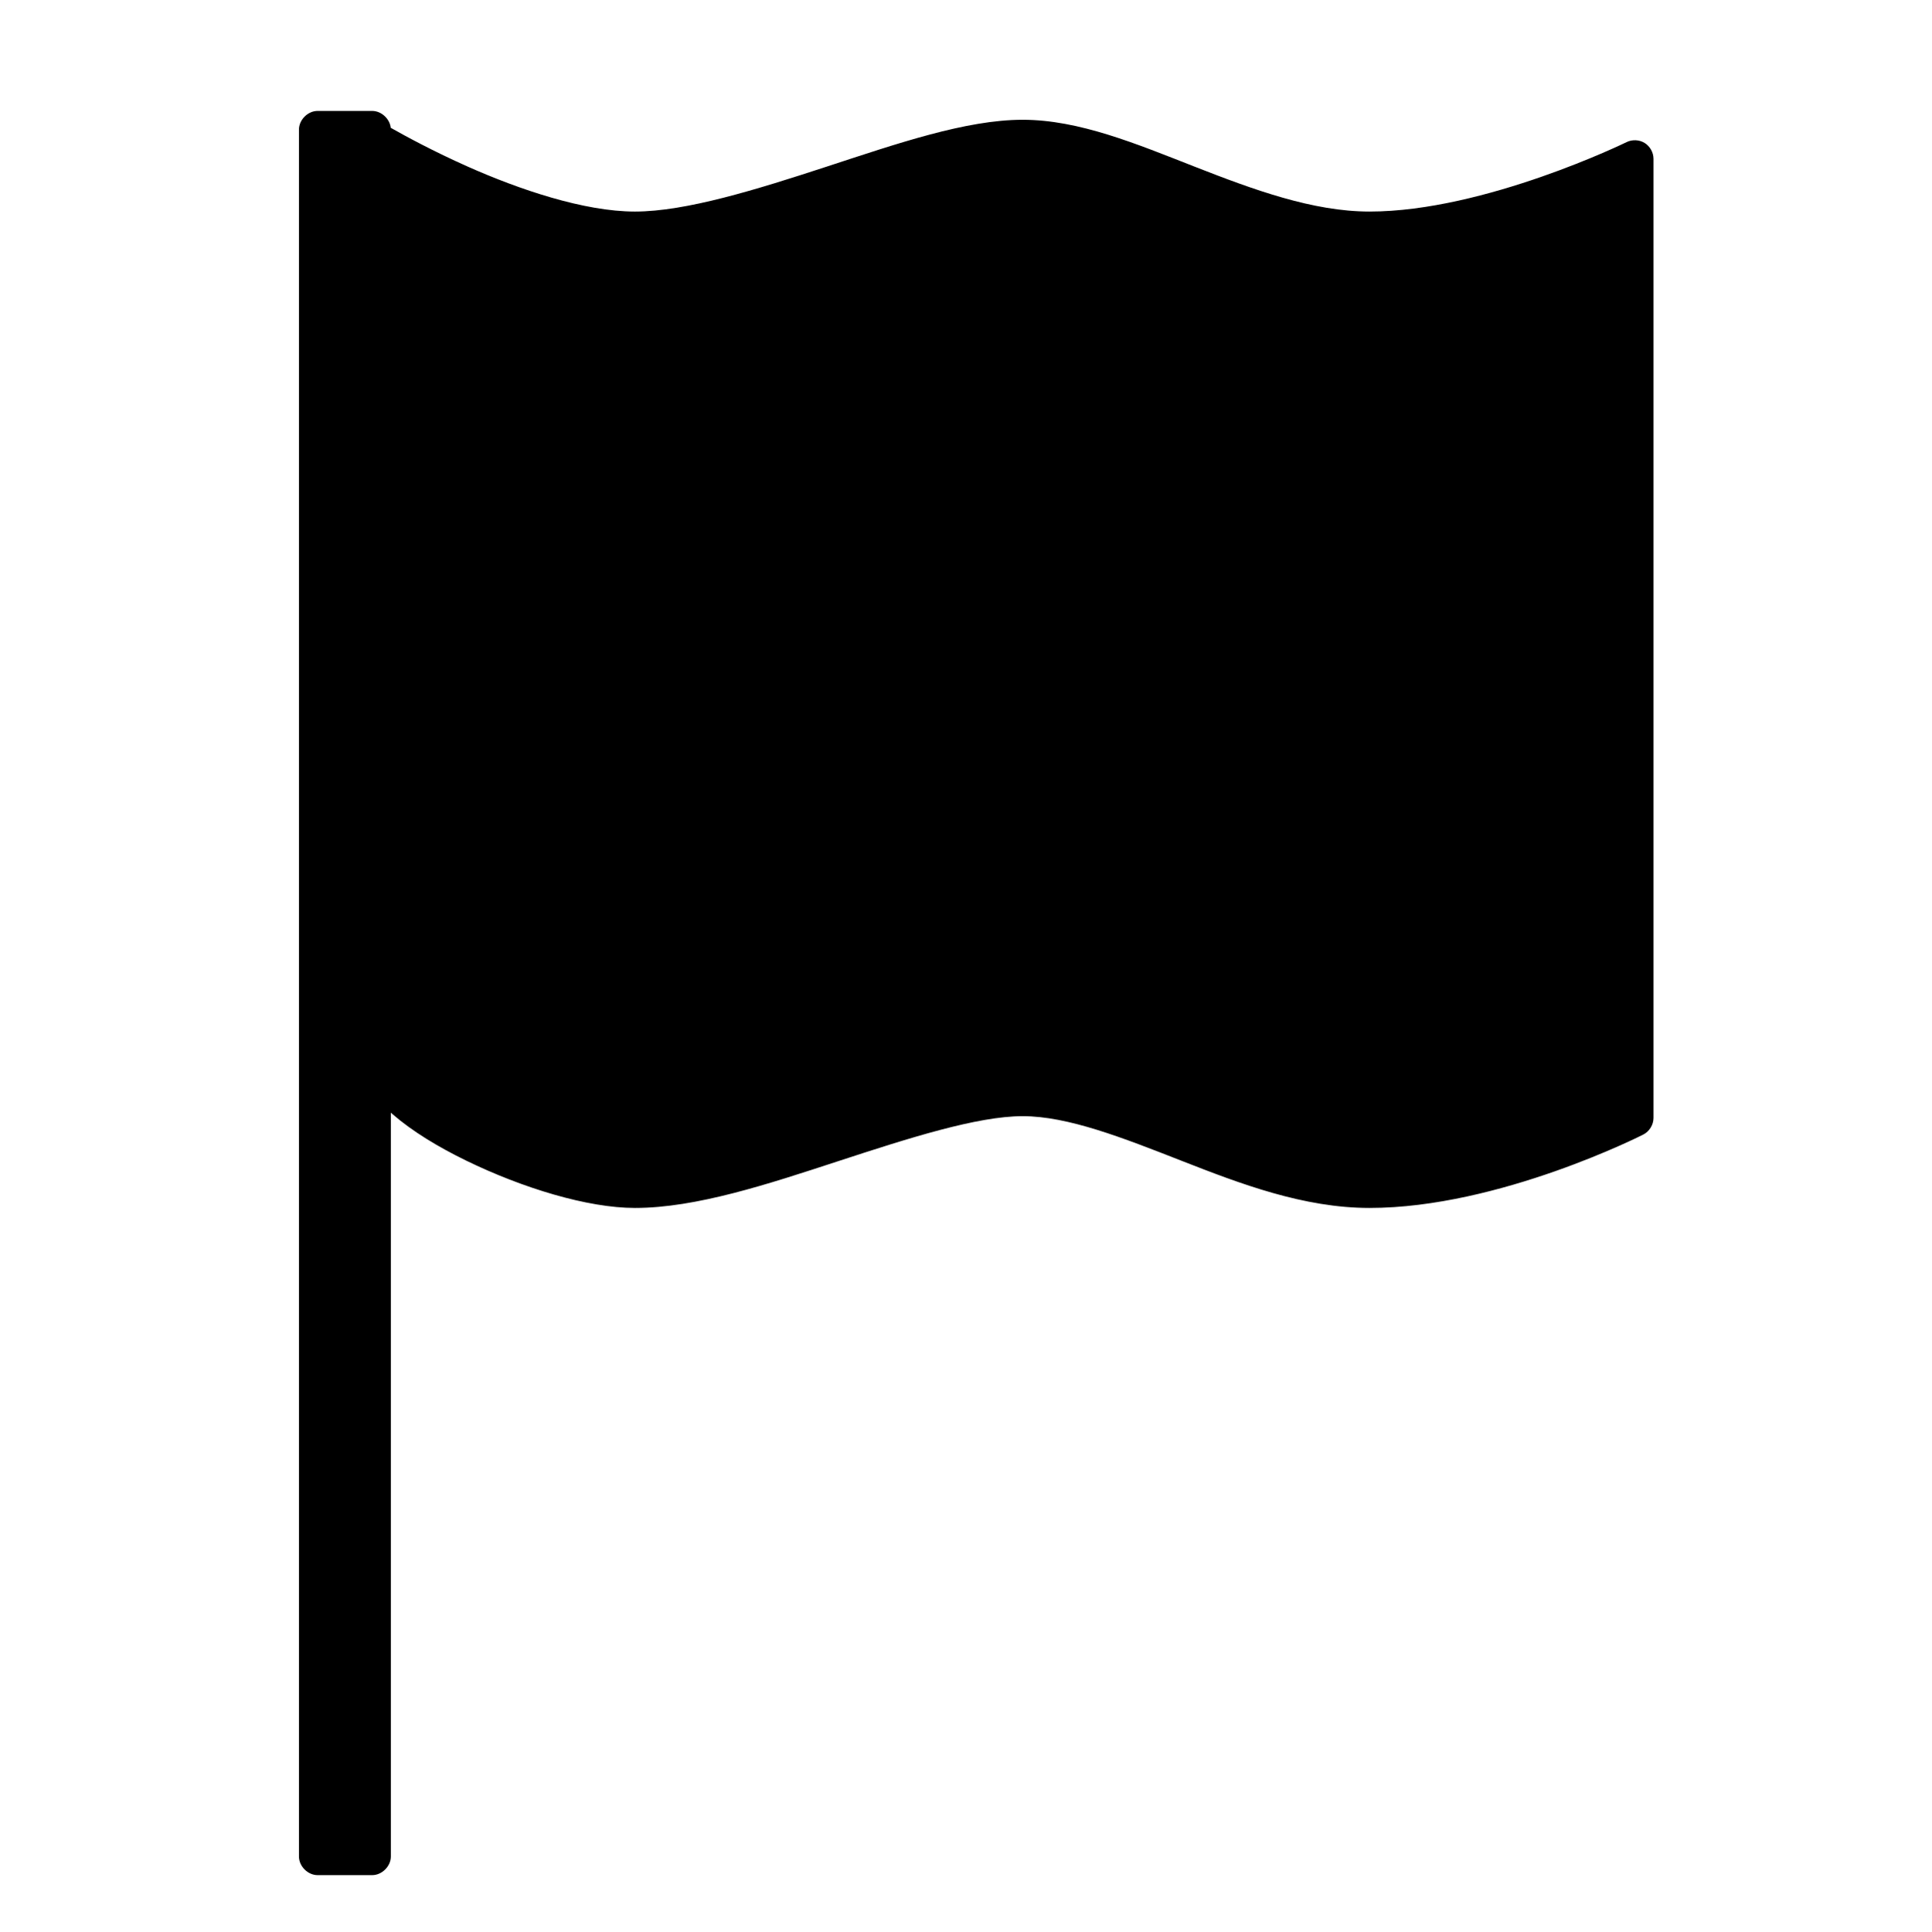
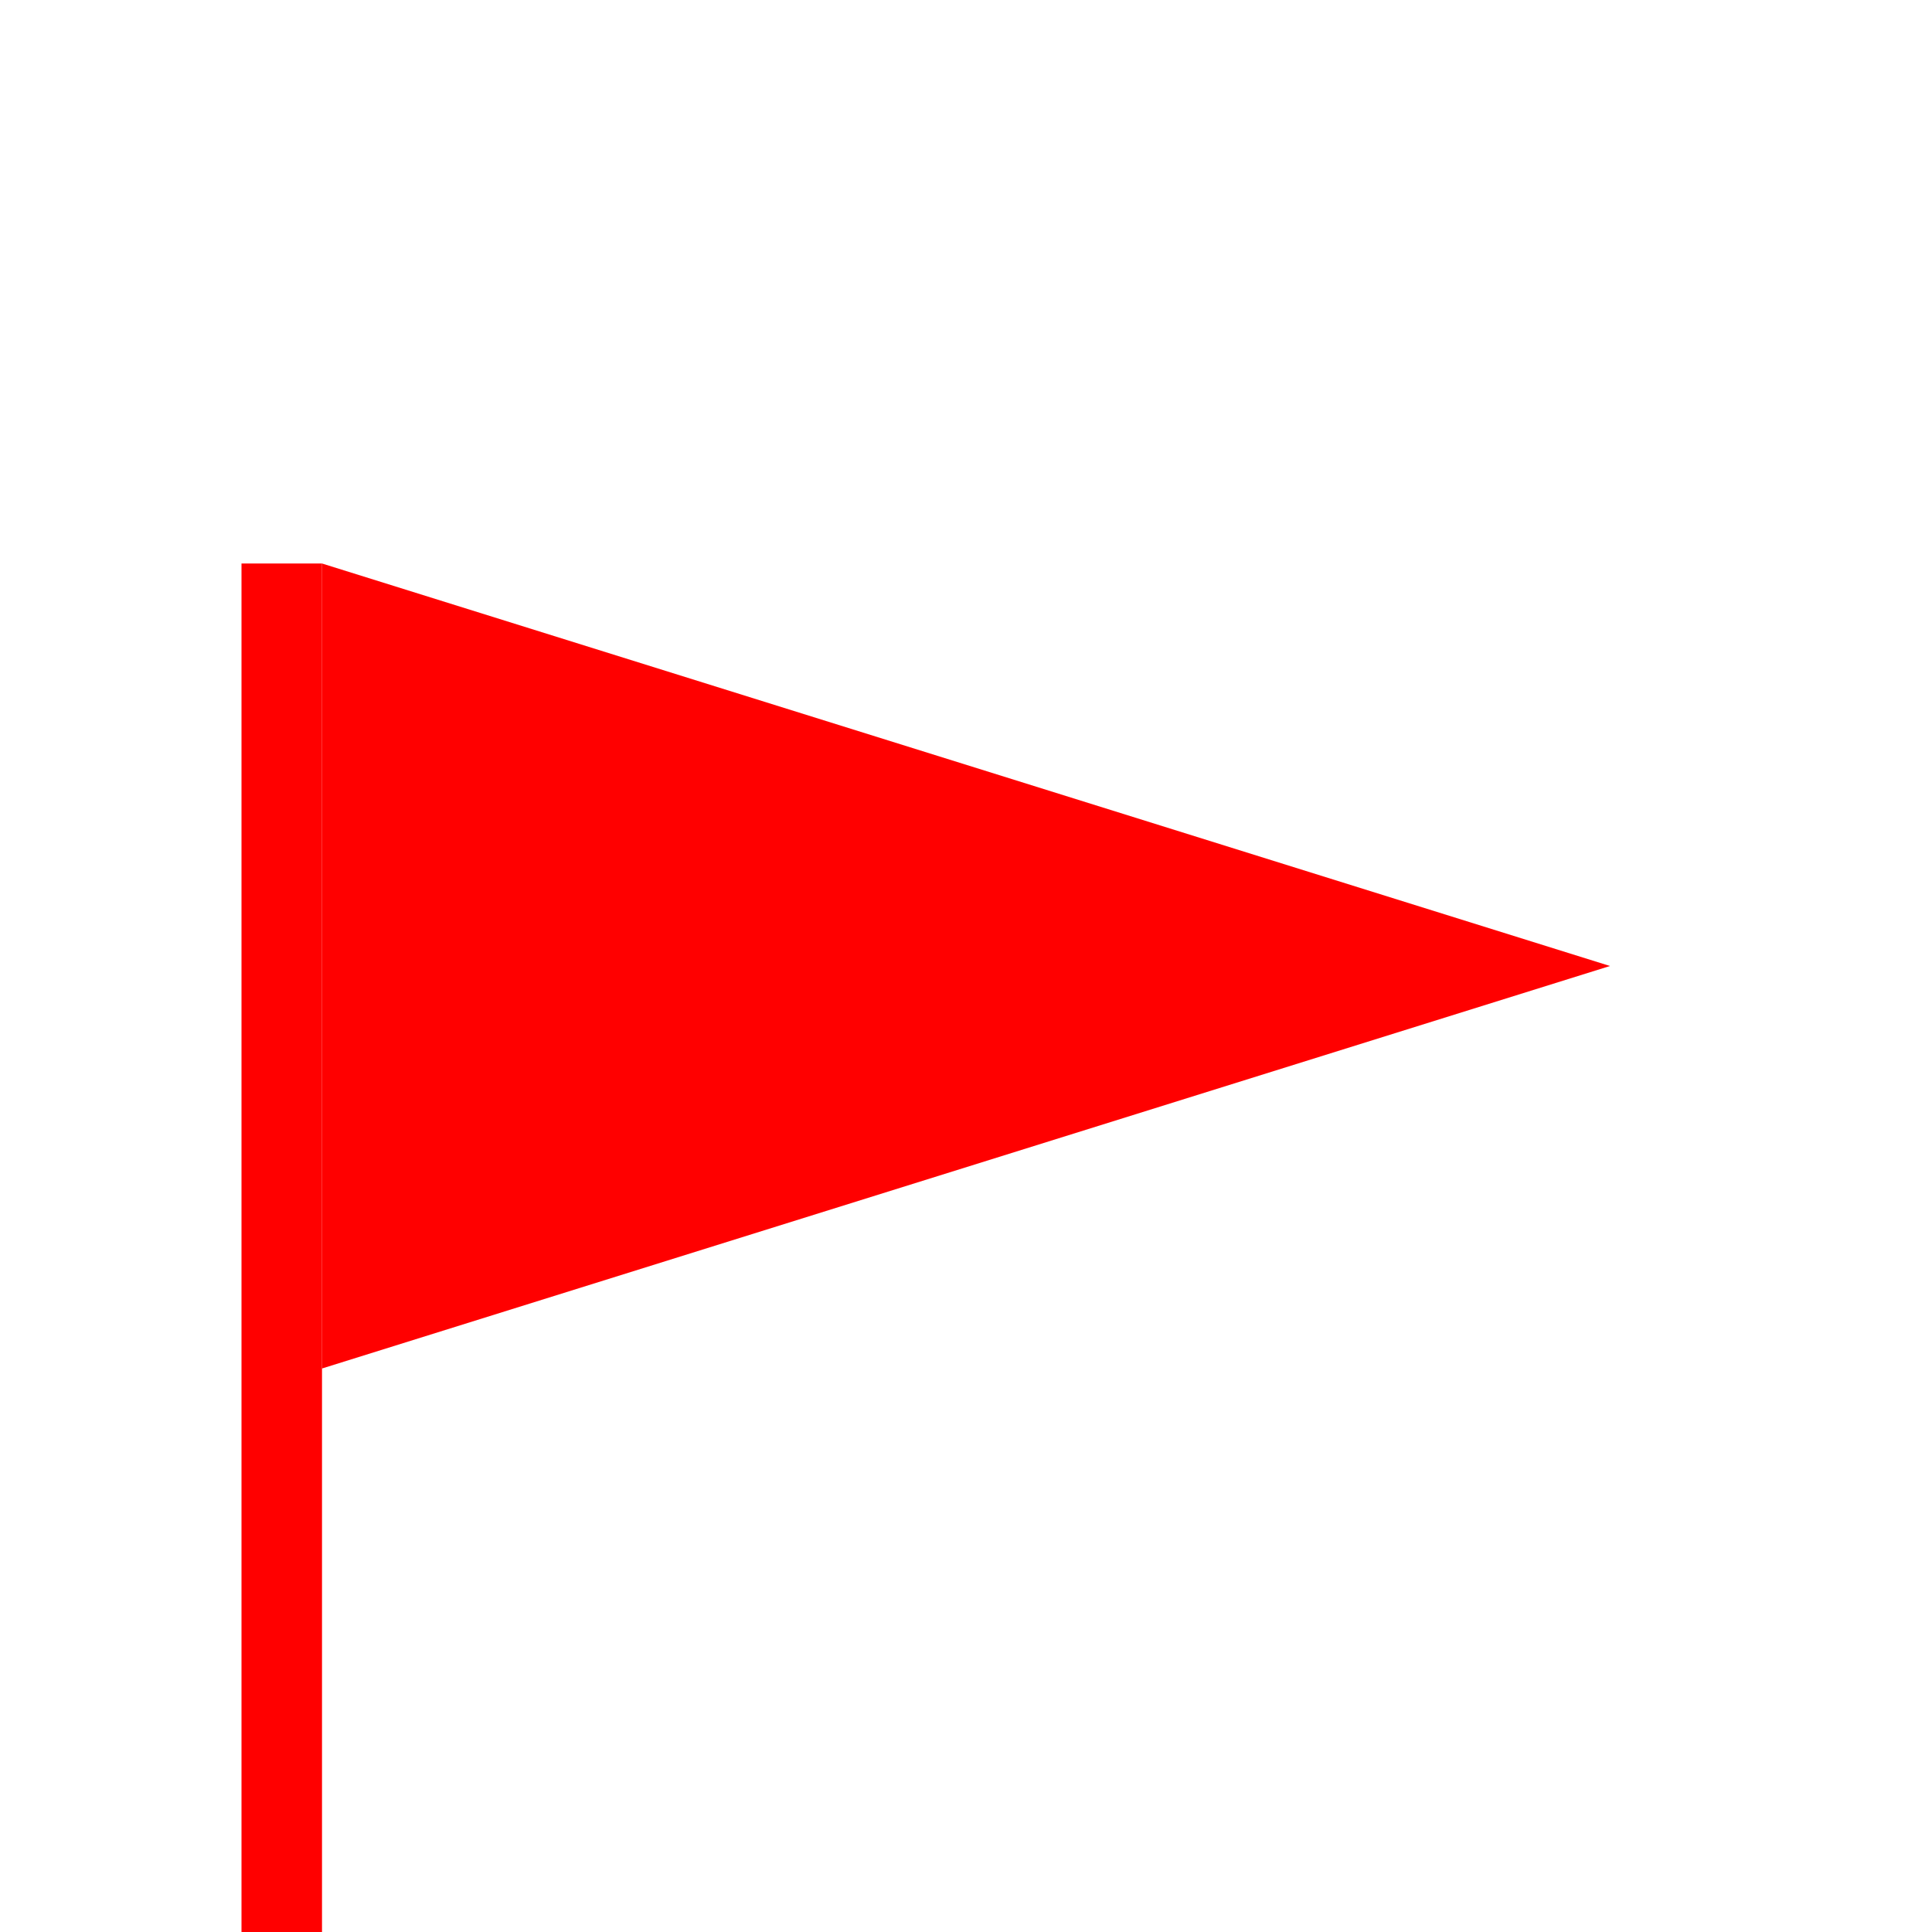
- <svg xmlns="http://www.w3.org/2000/svg" enable-background="new 0 0 580 580" height="580" viewBox="0 0 580 580" width="580">
-   <path d="m493.938 42.936c-1.612-.996-3.741-1.093-5.438-.249 0 0-42.59 20.844-77.188 20.844-16.987 0-34.774-6.531-52.344-13.406s-34.842-14.156-51.844-14.156-37.763 7.174-58.813 14.063-42.297 13.5-57.625 13.5c-15.307 0-34.853-6.66-50.219-13.5-10.274-4.573-18.678-9.133-23.124-11.655-.297-2.712-2.813-5.062-5.563-5.064h-16.405c-2.928.002-5.591 2.666-5.594 5.594v518.656c.002 2.929 2.666 5.592 5.594 5.594h16.406c2.928-.002 5.591-2.665 5.594-5.594v-223.4c.198.175.393.351.594.524 5.896 5.101 13.582 9.763 22.031 13.875 16.899 8.225 36.447 14.219 50.688 14.219 18.381 0 40.006-7.161 61.094-14.063s41.701-13.5 55.344-13.5c13.644 0 30.078 6.491 47.75 13.406s36.651 14.156 56.438 14.156c38.951 0 82.188-22.031 82.188-22.031 1.846-.923 3.091-2.937 3.094-5v-288.061c-.006-1.896-1.046-3.756-2.658-4.752z" fill="param(fill)" fill-opacity="param(fill-opacity)" stroke="param(outline)" stroke-opacity="param(outline-opacity)" stroke-width="param(outline-width)" />
+ <svg xmlns="http://www.w3.org/2000/svg" width="24" height="24" viewBox="0 0 24 24">
+   <rect x="3" y="7" width="1" height="17" fill="#FF0000" />
+   <polygon points="4,17 20,12 4,7" fill="#FF0000" />
</svg>
